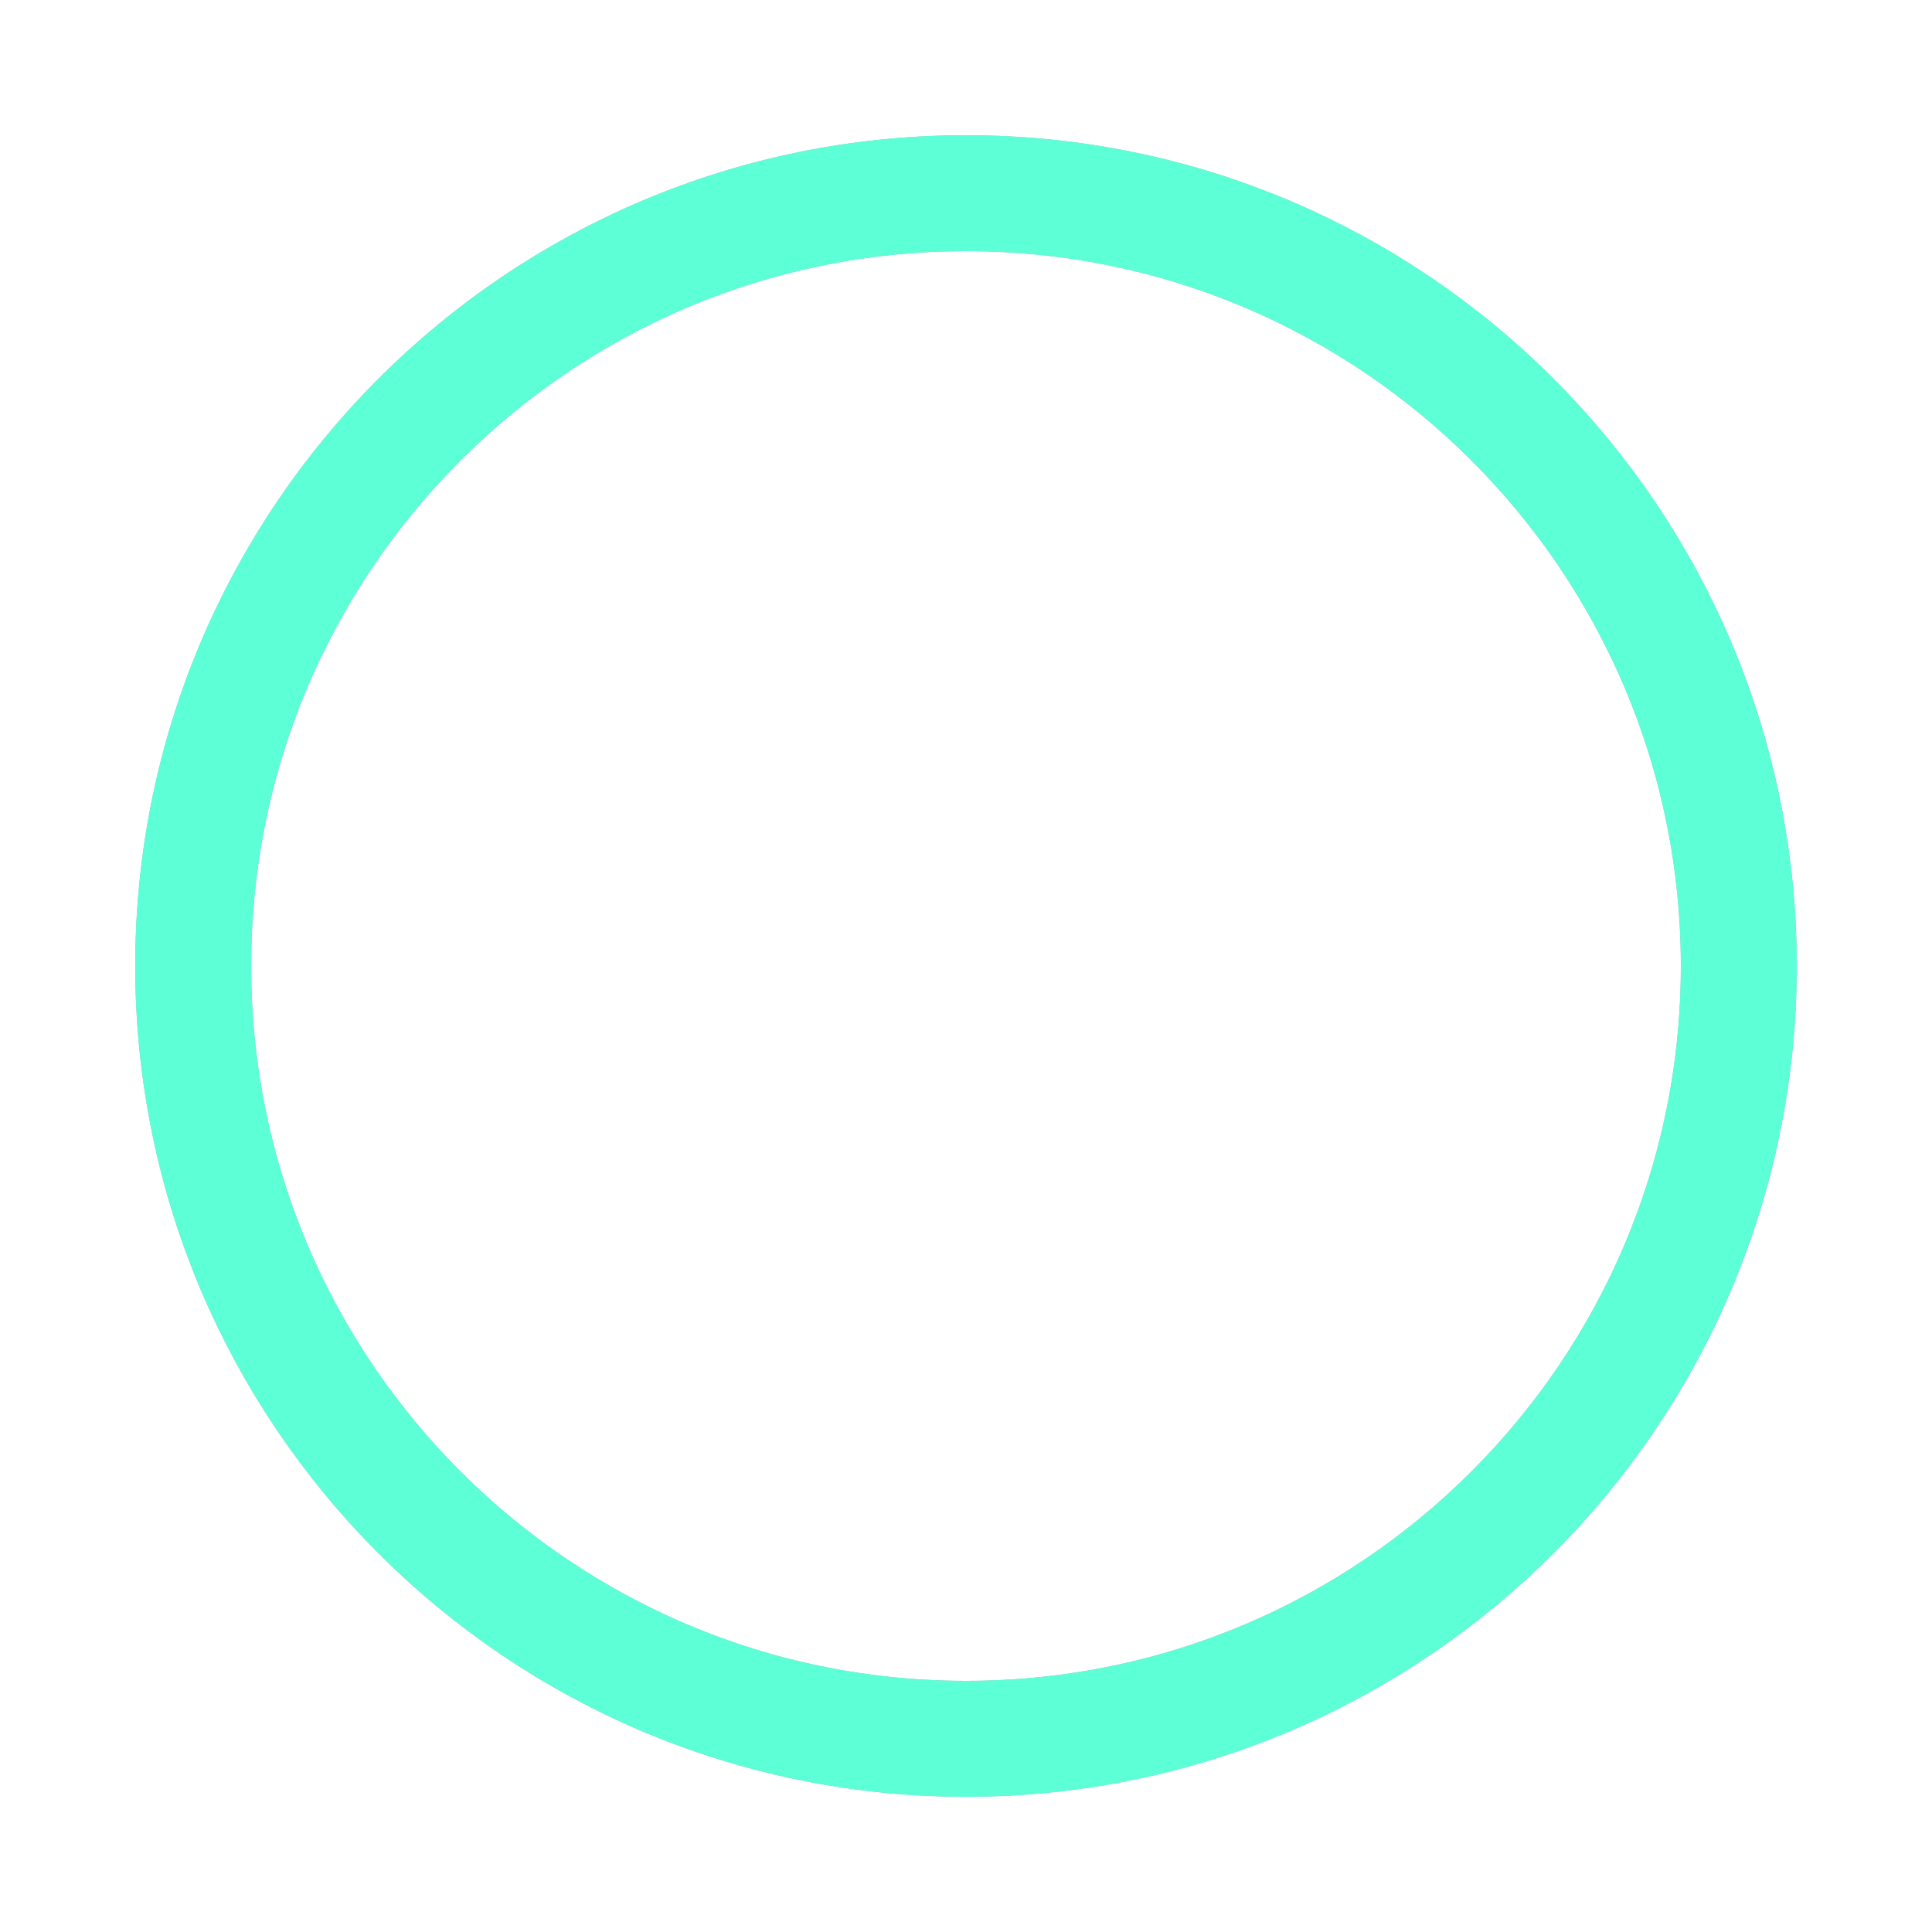
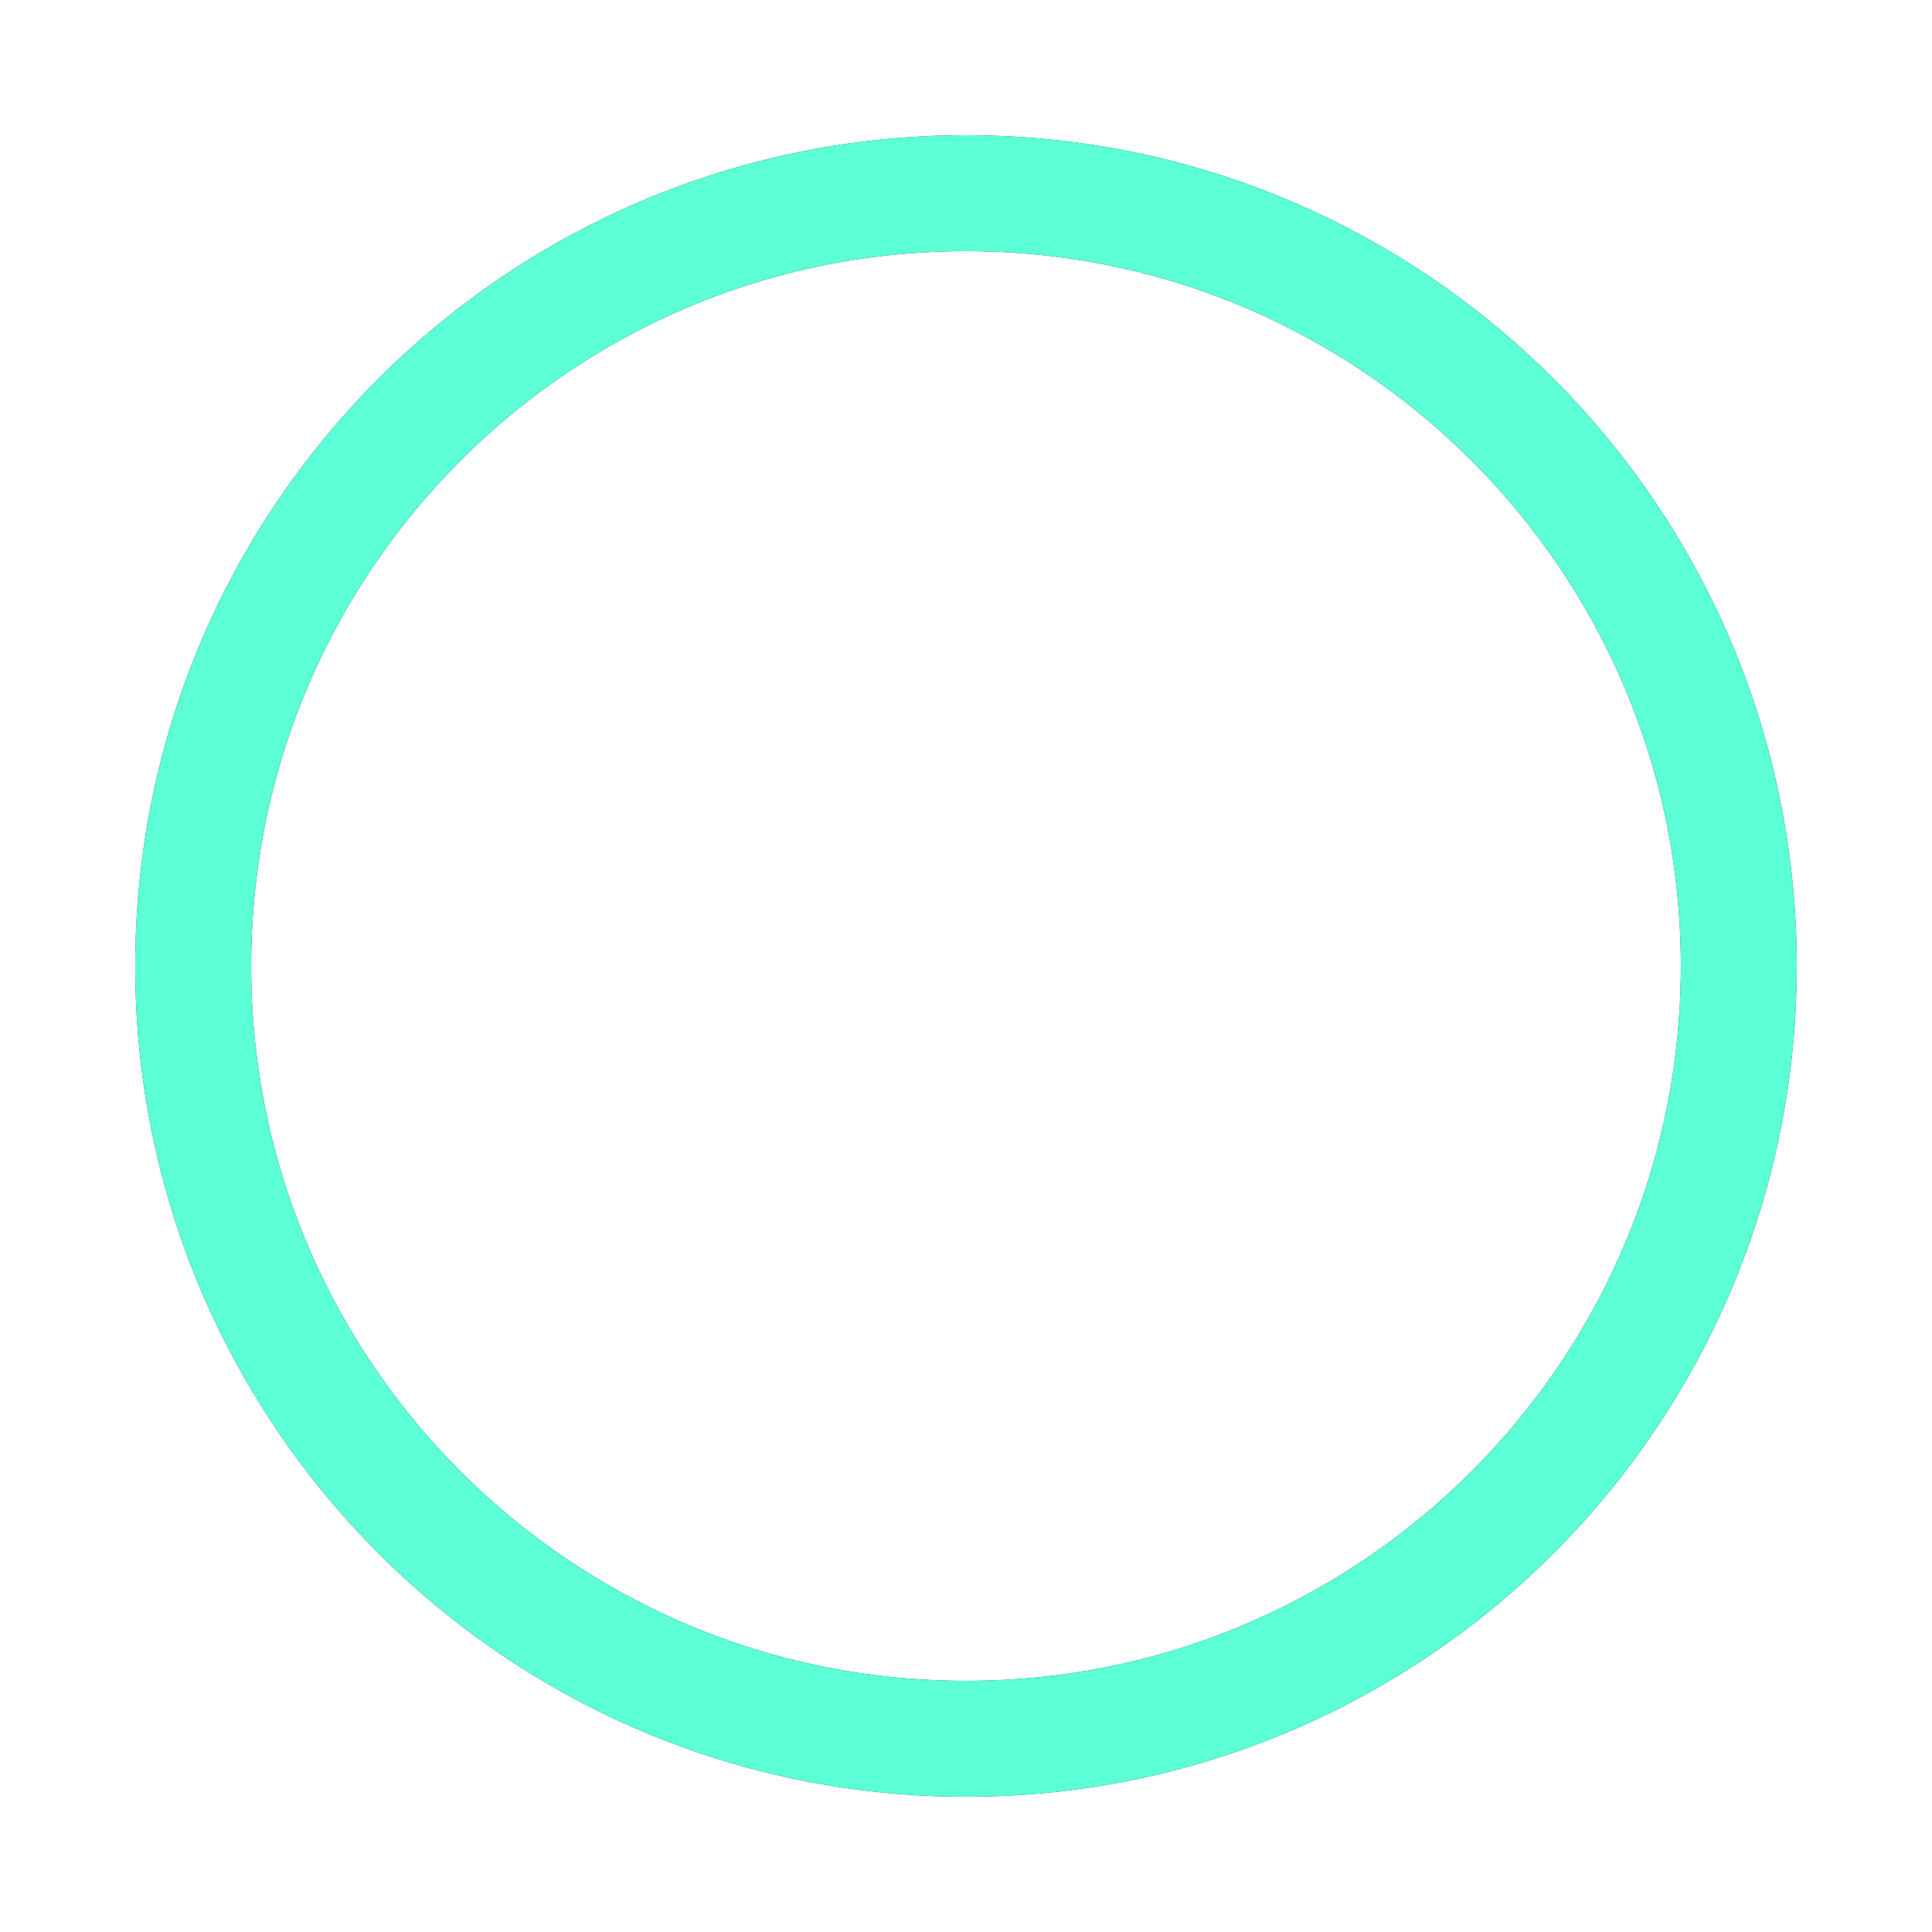
<svg xmlns="http://www.w3.org/2000/svg" width="120px" height="120px" viewBox="0 0 100 100" preserveAspectRatio="xMidYMid" class="uil-ripple">
  <rect x="0" y="0" width="100" height="100" fill="none" class="bk" />
  <g>
    <animate attributeName="opacity" dur="2s" repeatCount="indefinite" begin="0s" keyTimes="0;0.33;1" values="1;1;0" />
-     <circle cx="50" cy="50" r="40" stroke="#afafb7" fill="none" stroke-width="6" stroke-linecap="round">
+     <circle cx="50" cy="50" r="40" stroke="#2e3141" fill="none" stroke-width="6" stroke-linecap="round">
      <animate attributeName="r" dur="2s" repeatCount="indefinite" begin="0s" keyTimes="0;0.33;1" values="0;22;44" />
    </circle>
  </g>
  <g>
    <animate attributeName="opacity" dur="2s" repeatCount="indefinite" begin="1s" keyTimes="0;0.33;1" values="1;1;0" />
    <circle cx="50" cy="50" r="40" stroke="#5cffd6" fill="none" stroke-width="6" stroke-linecap="round">
      <animate attributeName="r" dur="2s" repeatCount="indefinite" begin="1s" keyTimes="0;0.33;1" values="0;22;44" />
    </circle>
  </g>
</svg>
